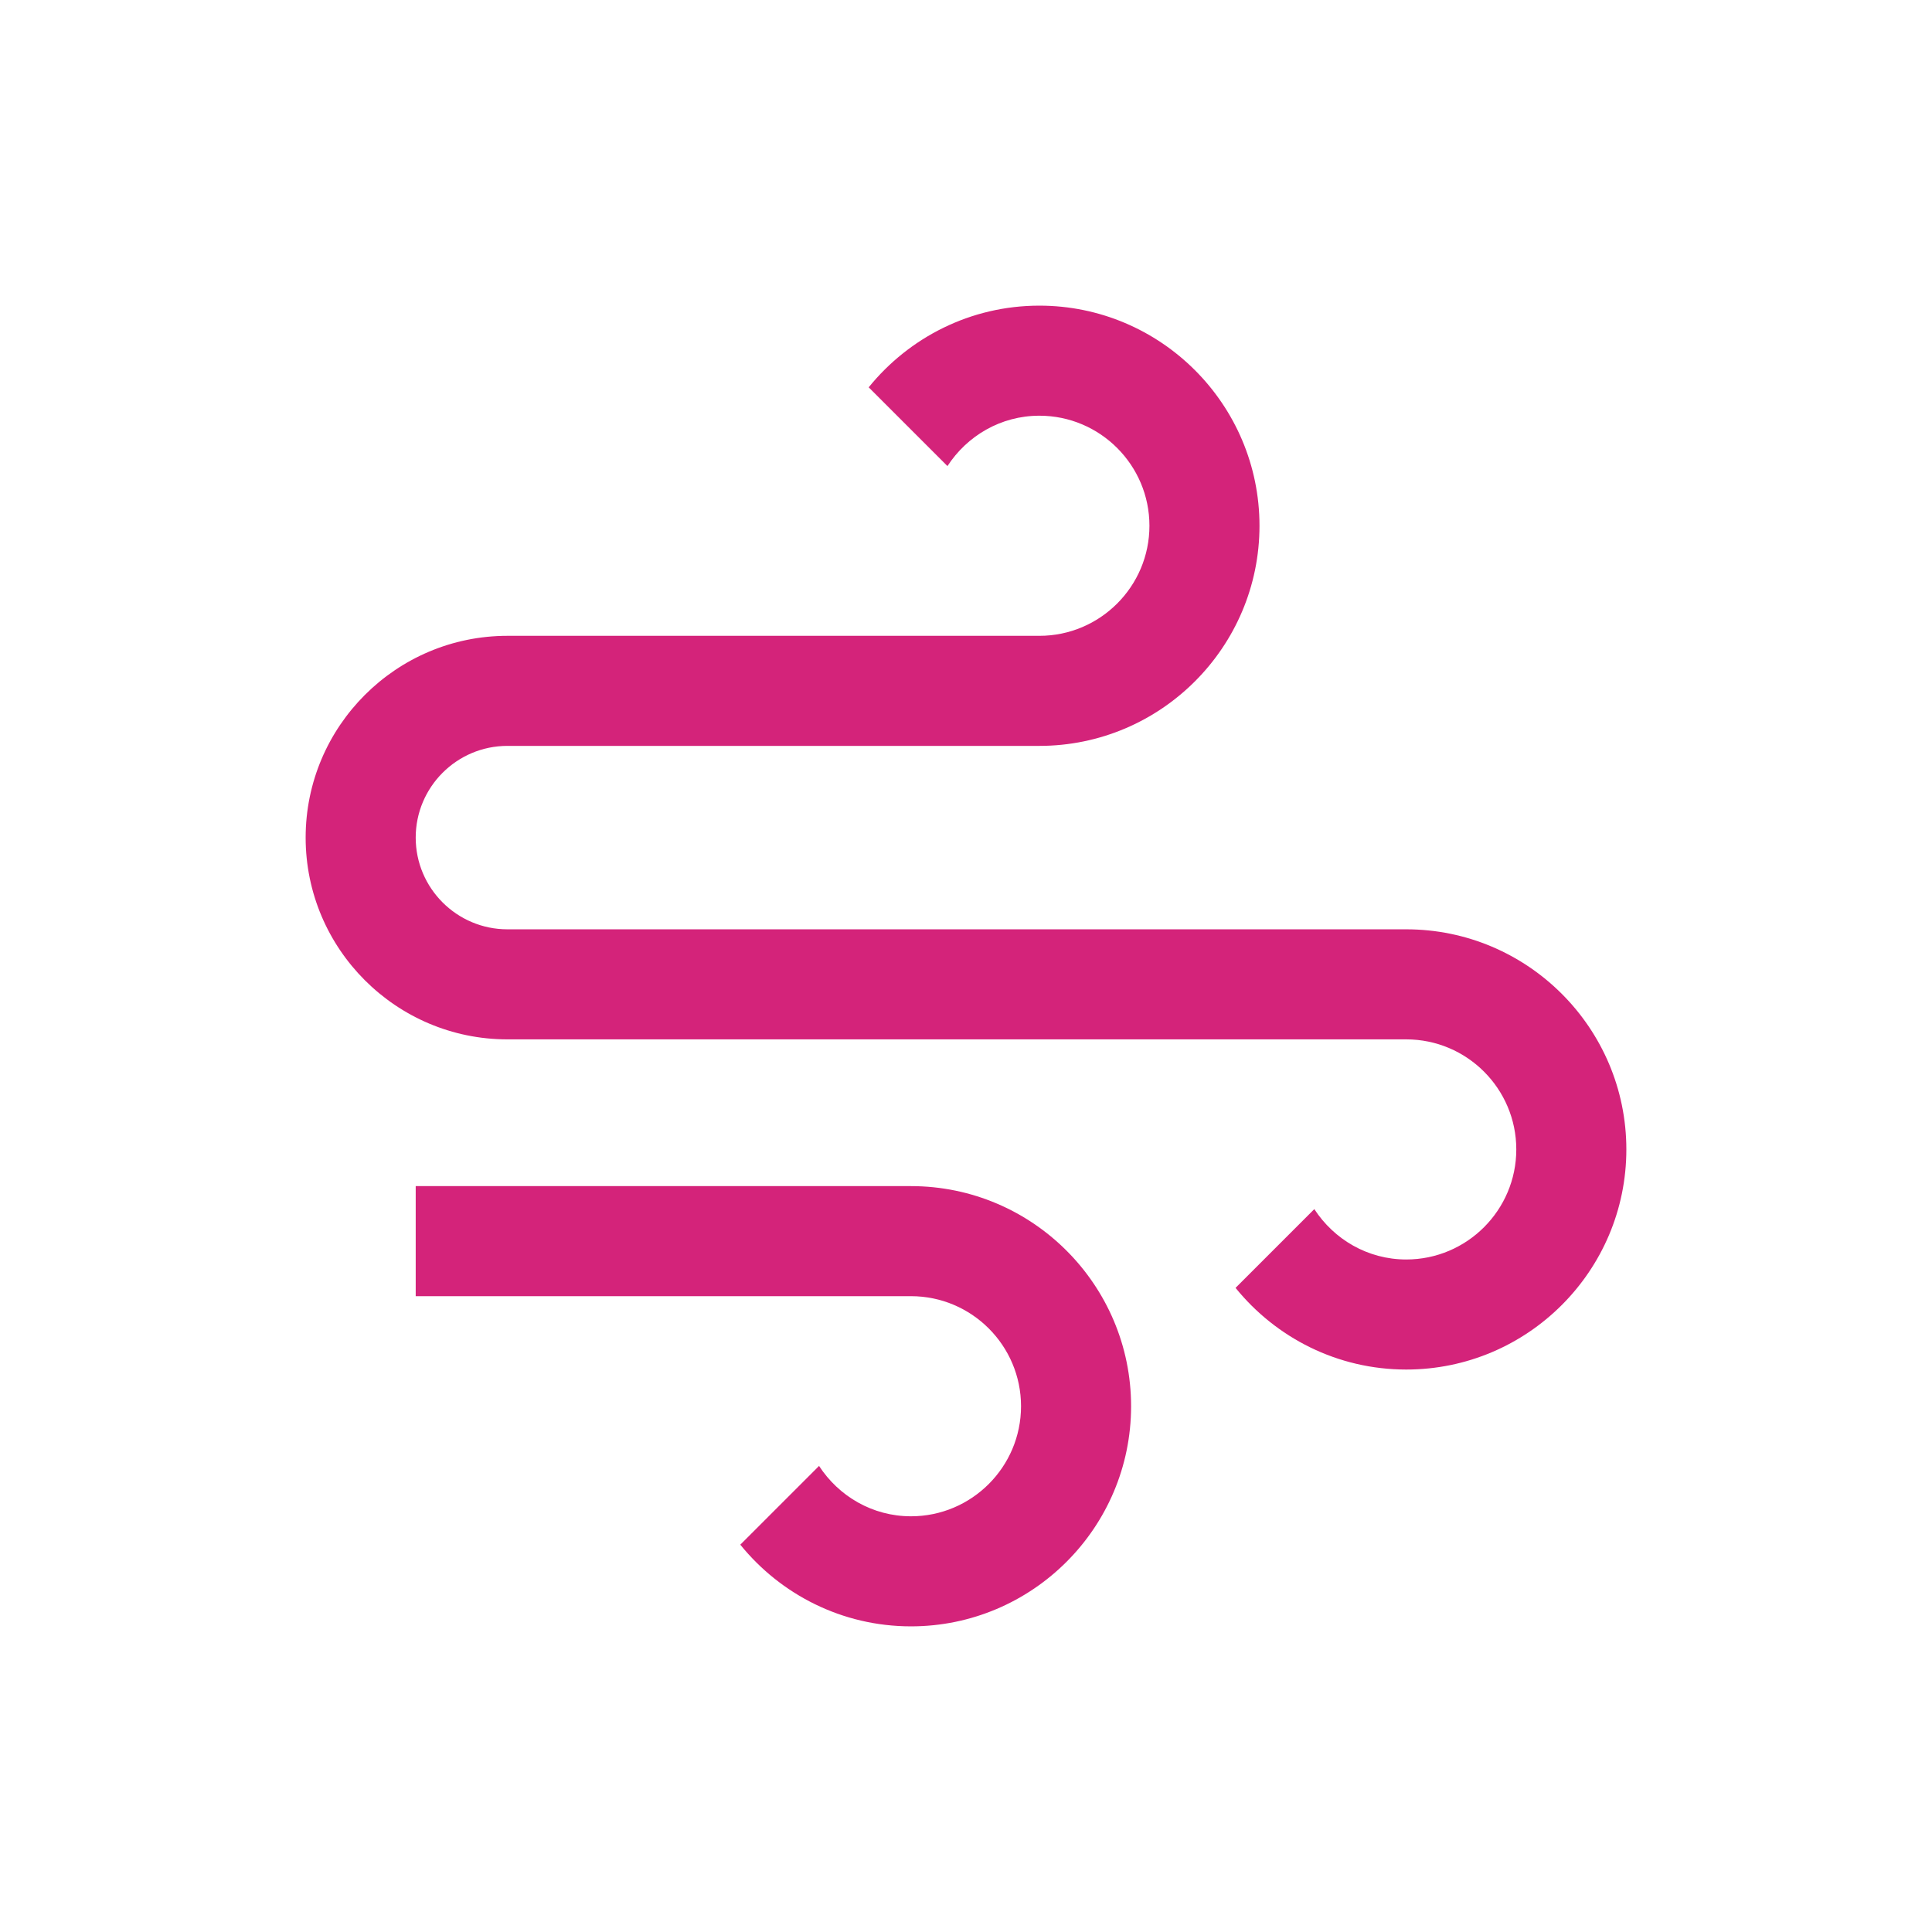
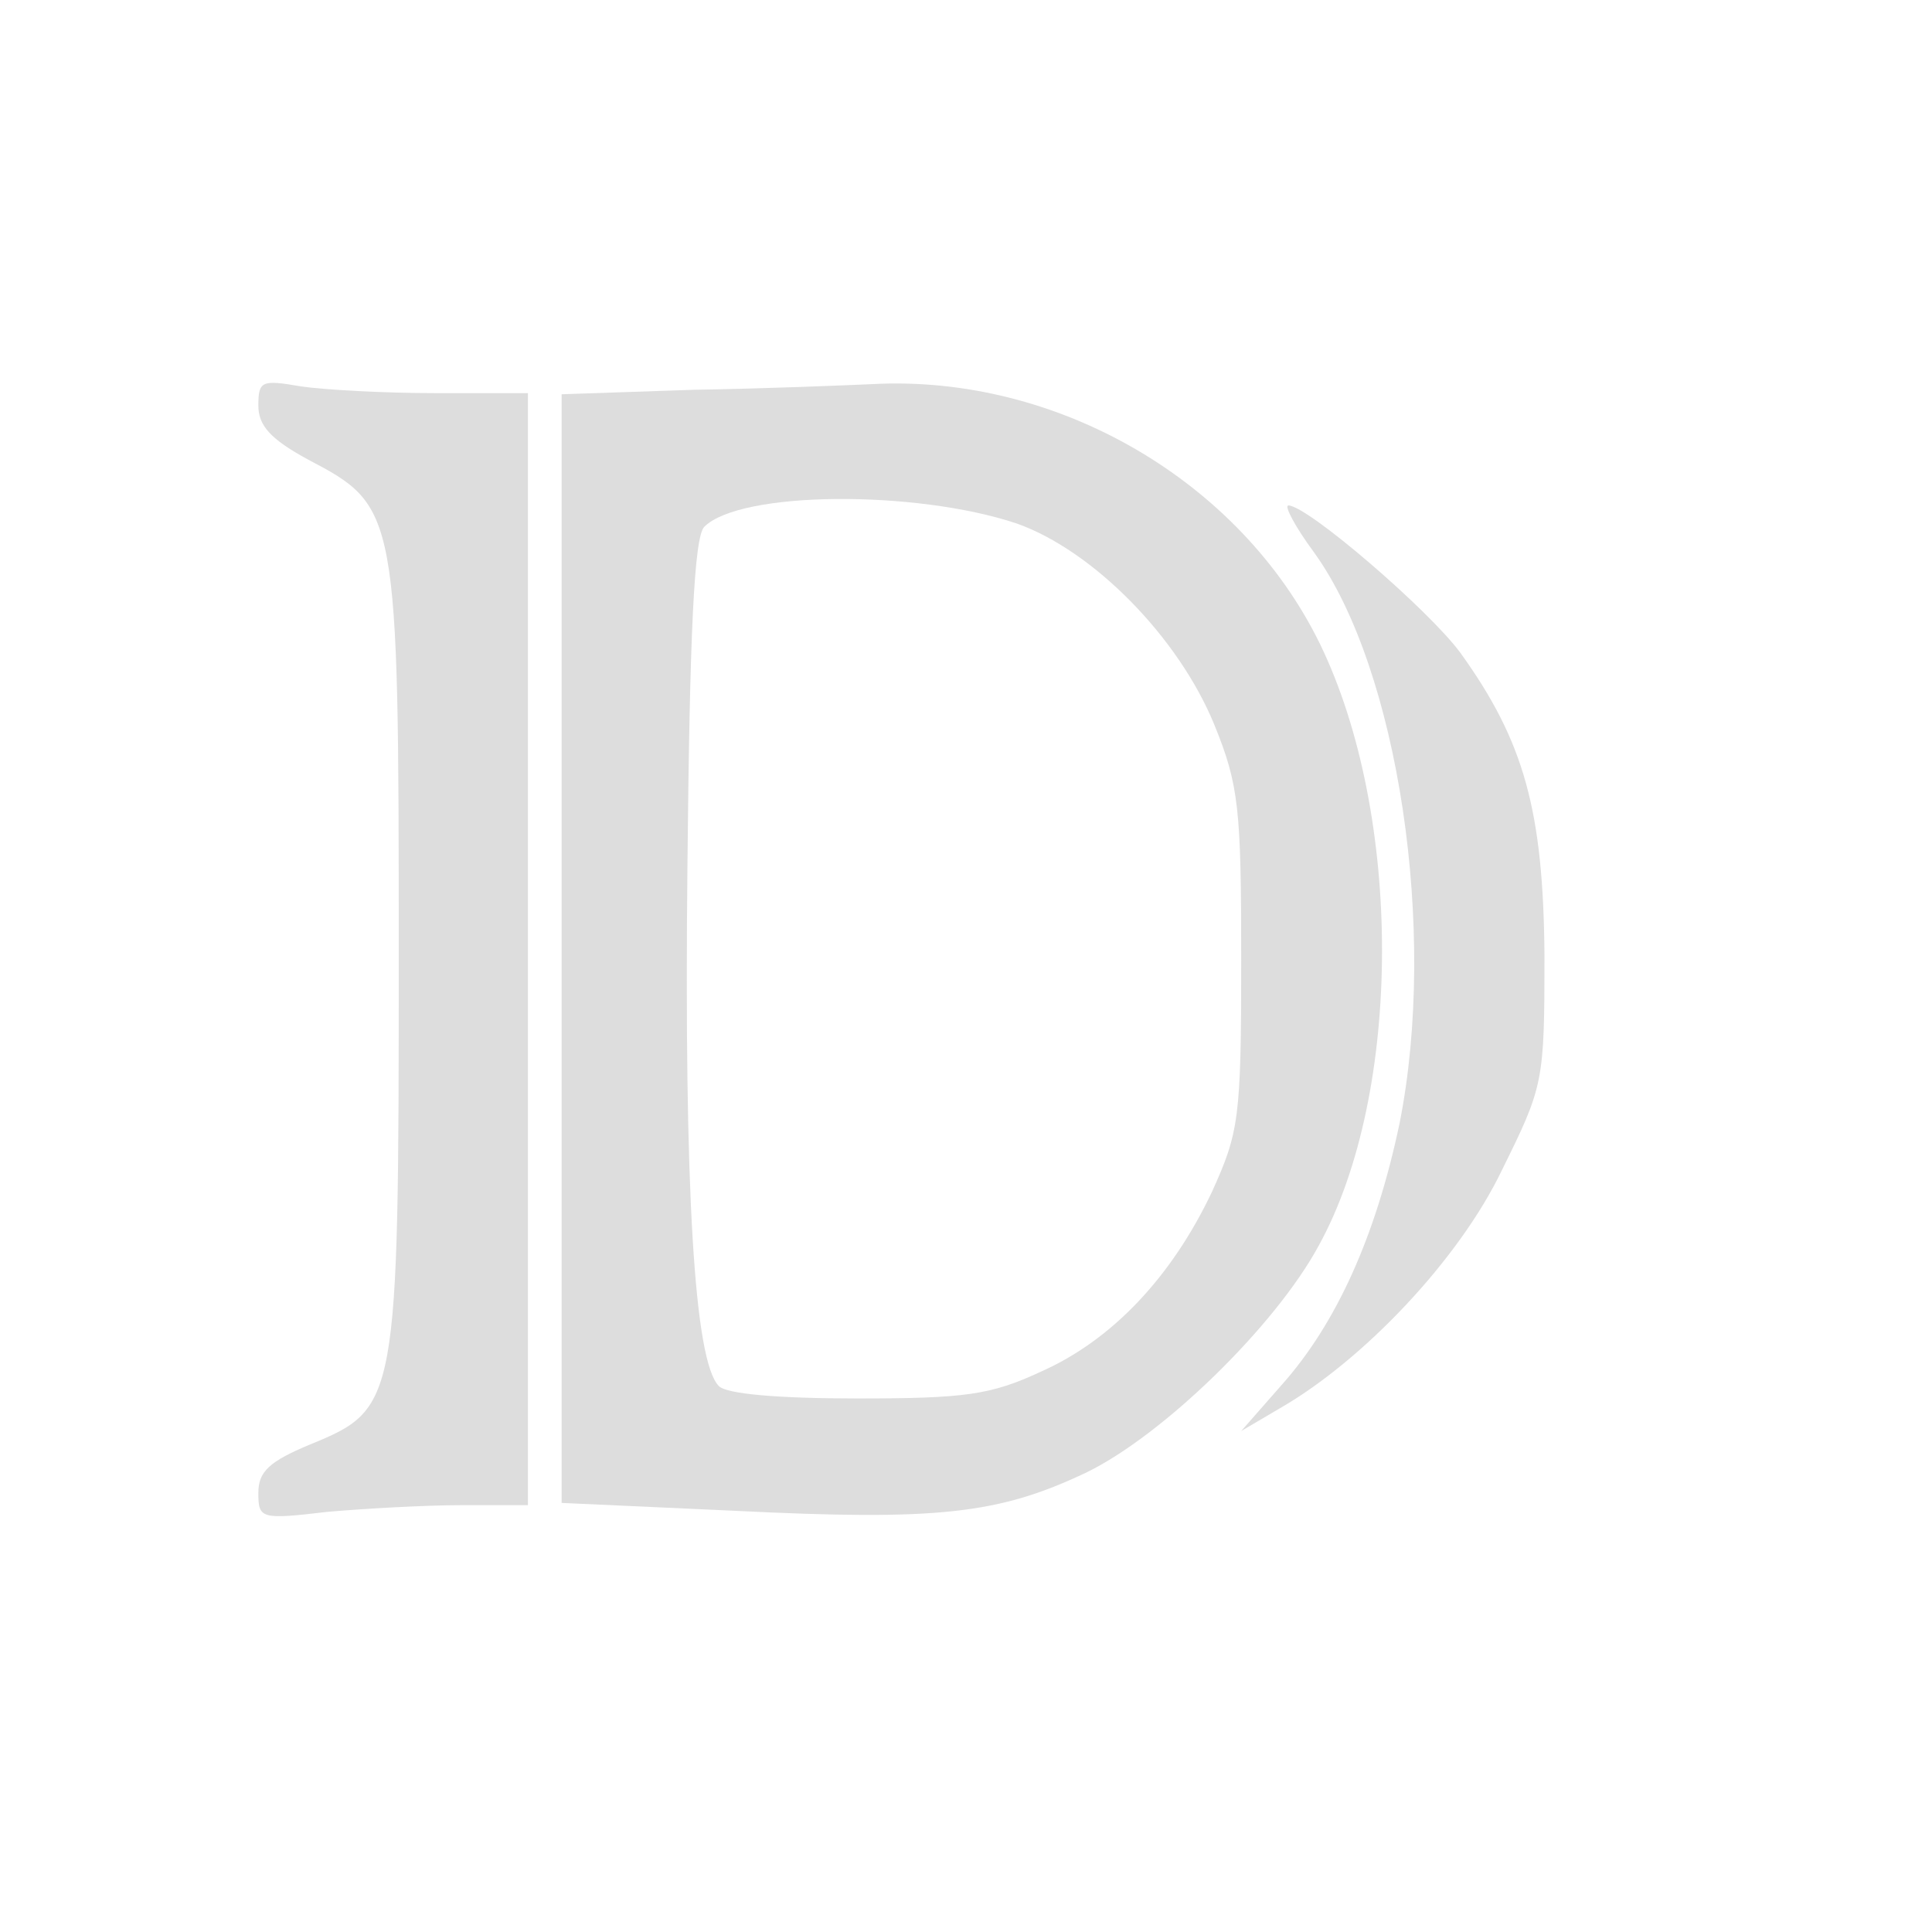
- <svg xmlns="http://www.w3.org/2000/svg" t="1679565228731" class="icon" viewBox="0 0 1024 1024" version="1.1" p-id="1568" width="50" height="50">
-   <path d="M482.833 628.667h-262.5V687h262.5c32.167 0 58.333 26.166 58.333 58.333S515 803.666 482.833 803.666c-20.463 0-38.322-10.704-48.72-26.698l-41.742 41.742c21.372 26.371 53.94 43.29 90.462 43.29 64.329 0 116.667-52.338 116.667-116.667s-52.338-116.666-116.667-116.666z" fill="#d4237a" p-id="1569" />
-   <path d="M745.333 492.556H268.944c-26.803 0-48.611-21.809-48.611-48.611 0-26.803 21.809-48.611 48.611-48.611h281.944c64.329 0 116.667-52.338 116.667-116.667S615.218 162 550.889 162c-36.522 0-69.09 16.919-90.462 43.29l41.742 41.742c10.399-15.994 28.258-26.698 48.72-26.698 32.167 0 58.333 26.166 58.333 58.333S583.056 337 550.889 337H268.945C209.975 337 162 384.975 162 443.944s47.975 106.944 106.944 106.944h476.389c32.167 0 58.333 26.166 58.333 58.333s-26.166 58.333-58.333 58.333c-20.463 0-38.322-10.704-48.72-26.698l-41.742 41.742c21.372 26.371 53.94 43.29 90.462 43.29C809.662 725.888 862 673.55 862 609.221s-52.338-116.665-116.667-116.665z" fill="#d4237a" p-id="1570" />
+ <svg xmlns="http://www.w3.org/2000/svg" version="1.0" width="38pt" height="38pt" viewBox="0 0 172 172" preserveAspectRatio="xMidYMid meet">
+   <g transform="translate(0,172) scale(0.1,-0.1)" fill="#dddddd" stroke="none">
+     <path d="M230 1359 c0 -18 11 -30 44 -48 80 -42 81 -45 81 -441 0 -400 -1 -404 -79 -436 -36 -15 -46 -24 -46 -43 0 -23 2 -24 61 -17 34 3 88 6 120 6 l59 0 0 495 0 495 -82 0 c-46 0 -100 3 -120 6 -35 6 -38 5 -38 -17z" />
+     <path d="M618 1373 l-118 -4 0 -493 0 -494 154 -7 c181 -9 235 -3 313 34 68 33 168 130 207 202 75 136 75 384 1 536 -71 145 -234 240 -399 231 -23 -1 -94 -4 -158 -5z m287 -119 c68 -24 144 -101 176 -179 22 -54 24 -75 24 -210 0 -141 -2 -153 -26 -206 -36 -76 -89 -132 -152 -160 -45 -21 -68 -24 -164 -24 -71 0 -116 4 -123 11 -22 22 -31 175 -28 463 2 208 6 293 15 302 32 32 188 33 278 3z" />
+     <path d="M1170 1228 c75 -104 110 -337 76 -508 -21 -100 -56 -178 -105 -233 l-36 -41 34 20 c75 43 160 133 198 212 37 75 38 78 38 191 -1 129 -18 191 -75 270 -28 38 -136 131 -153 131 -4 0 6 -19 23 -42z" />
+   </g>
</svg>
